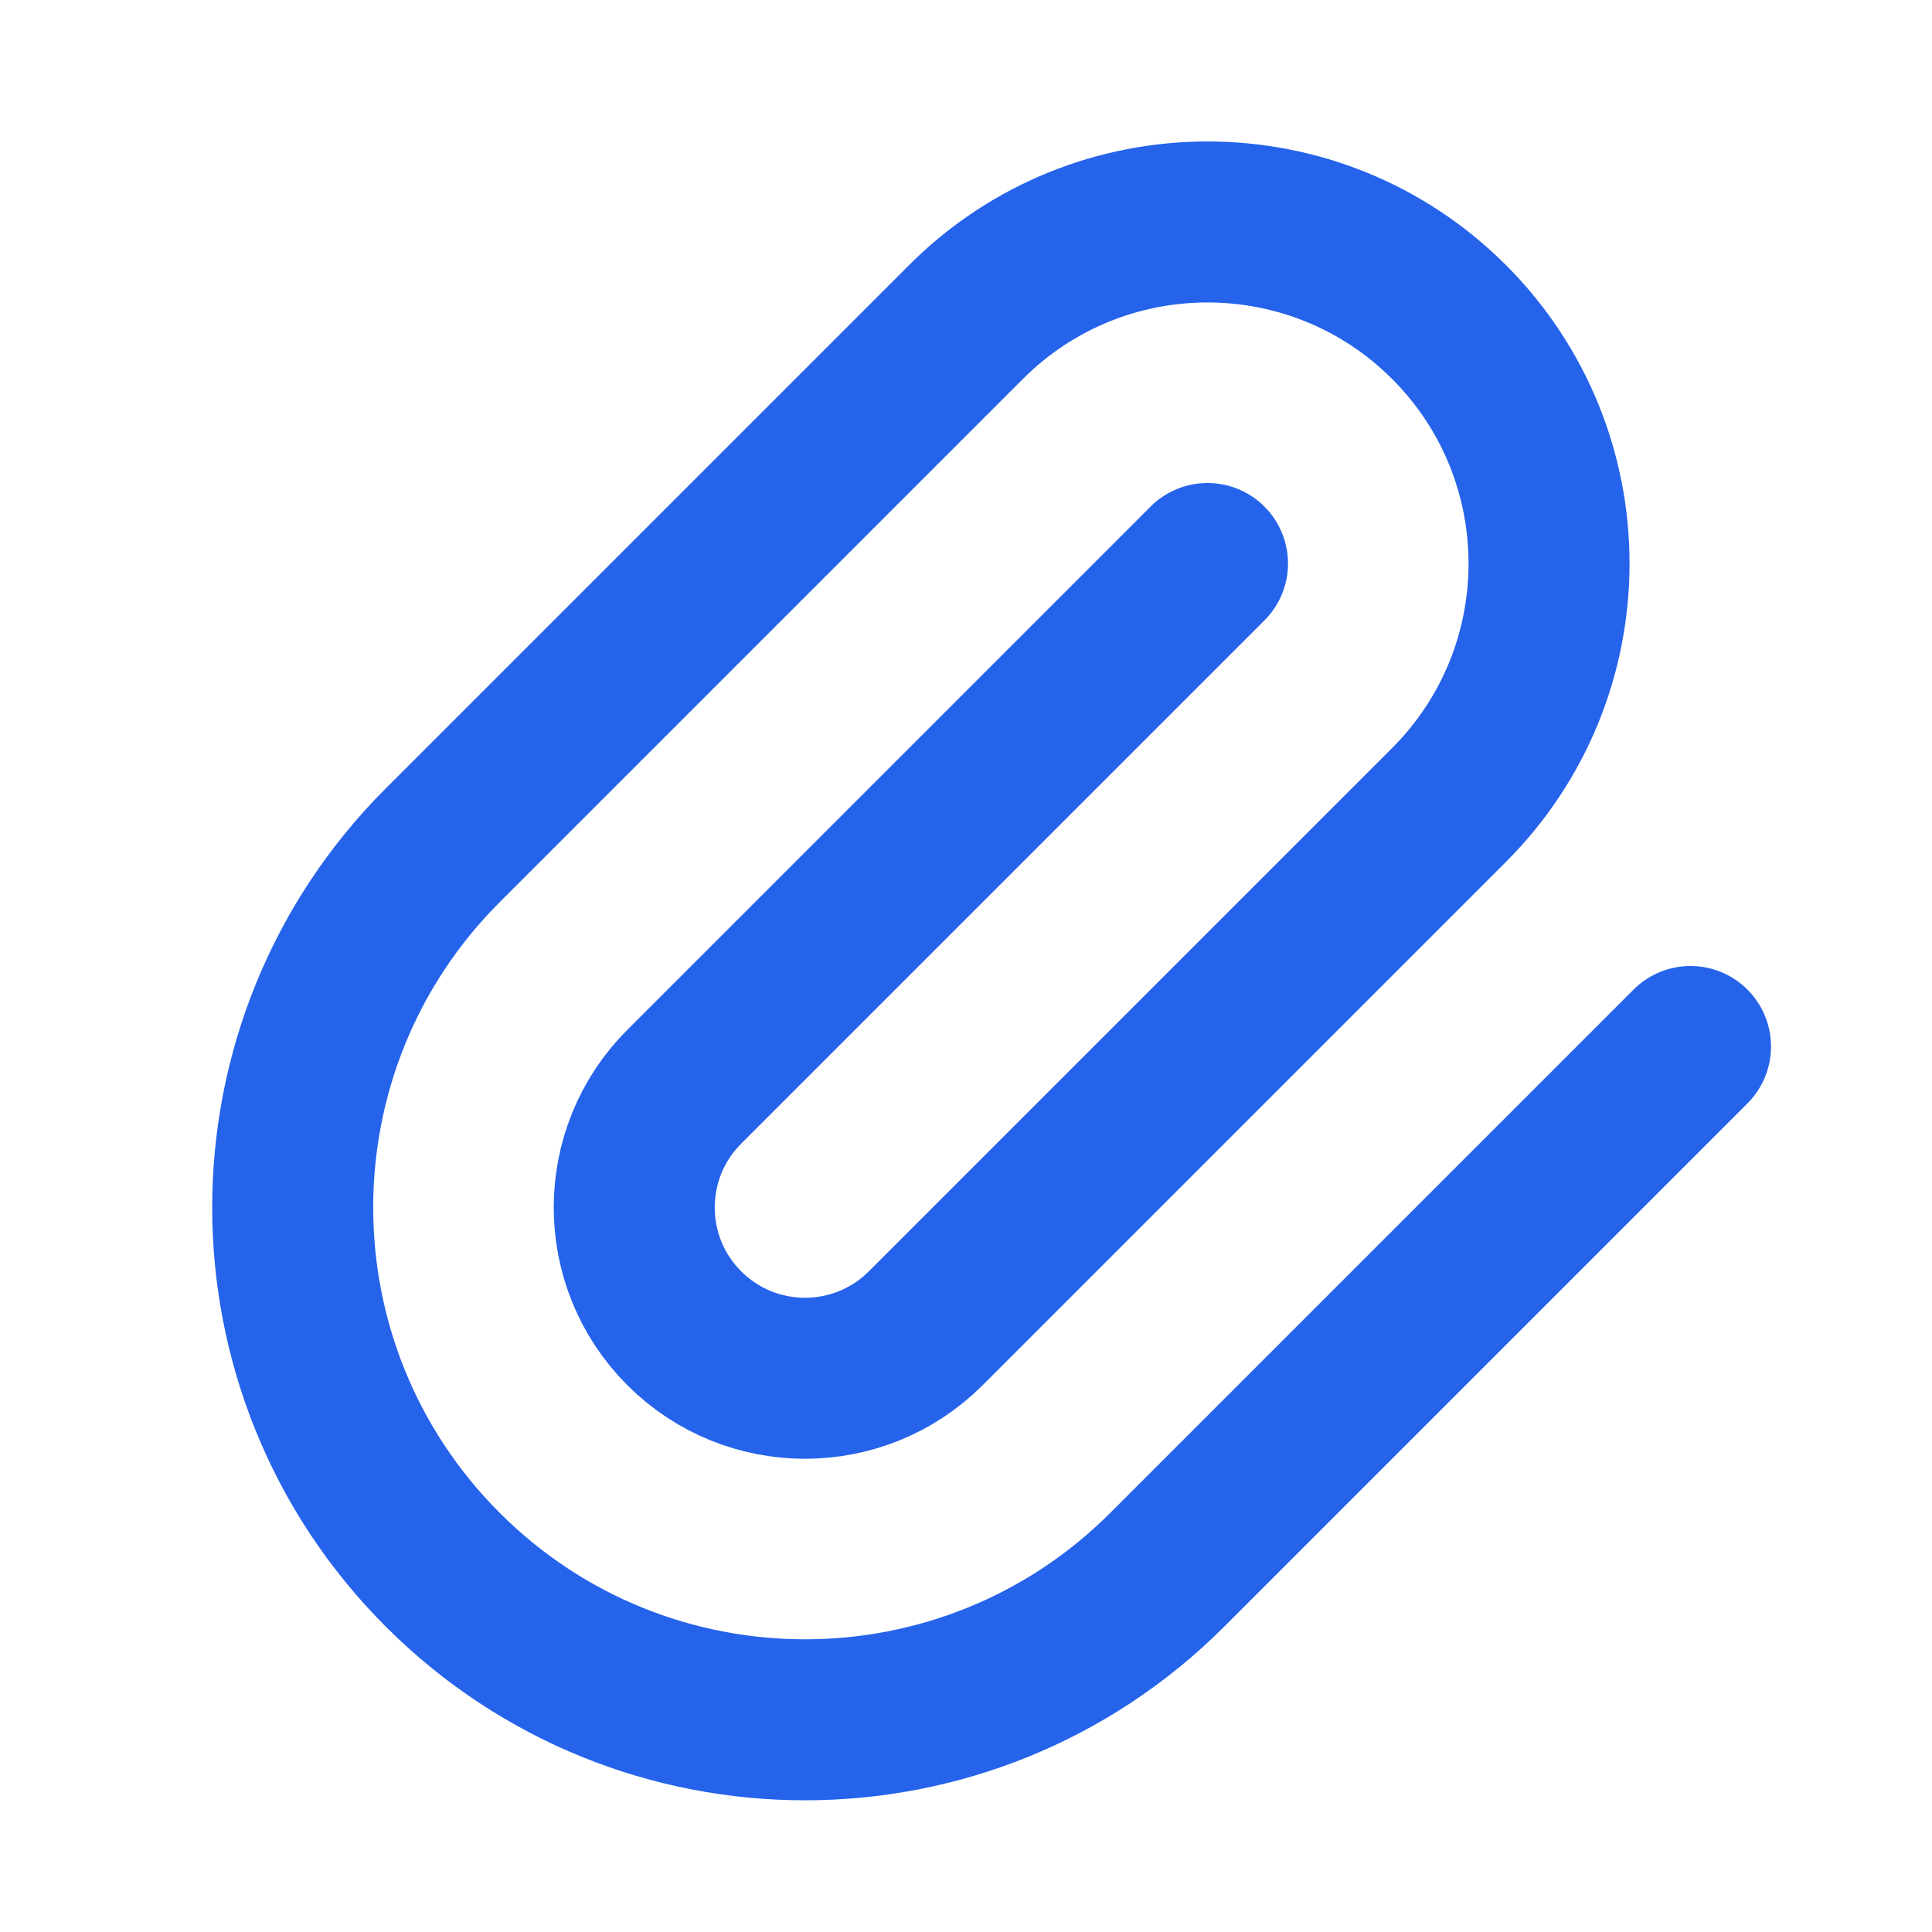
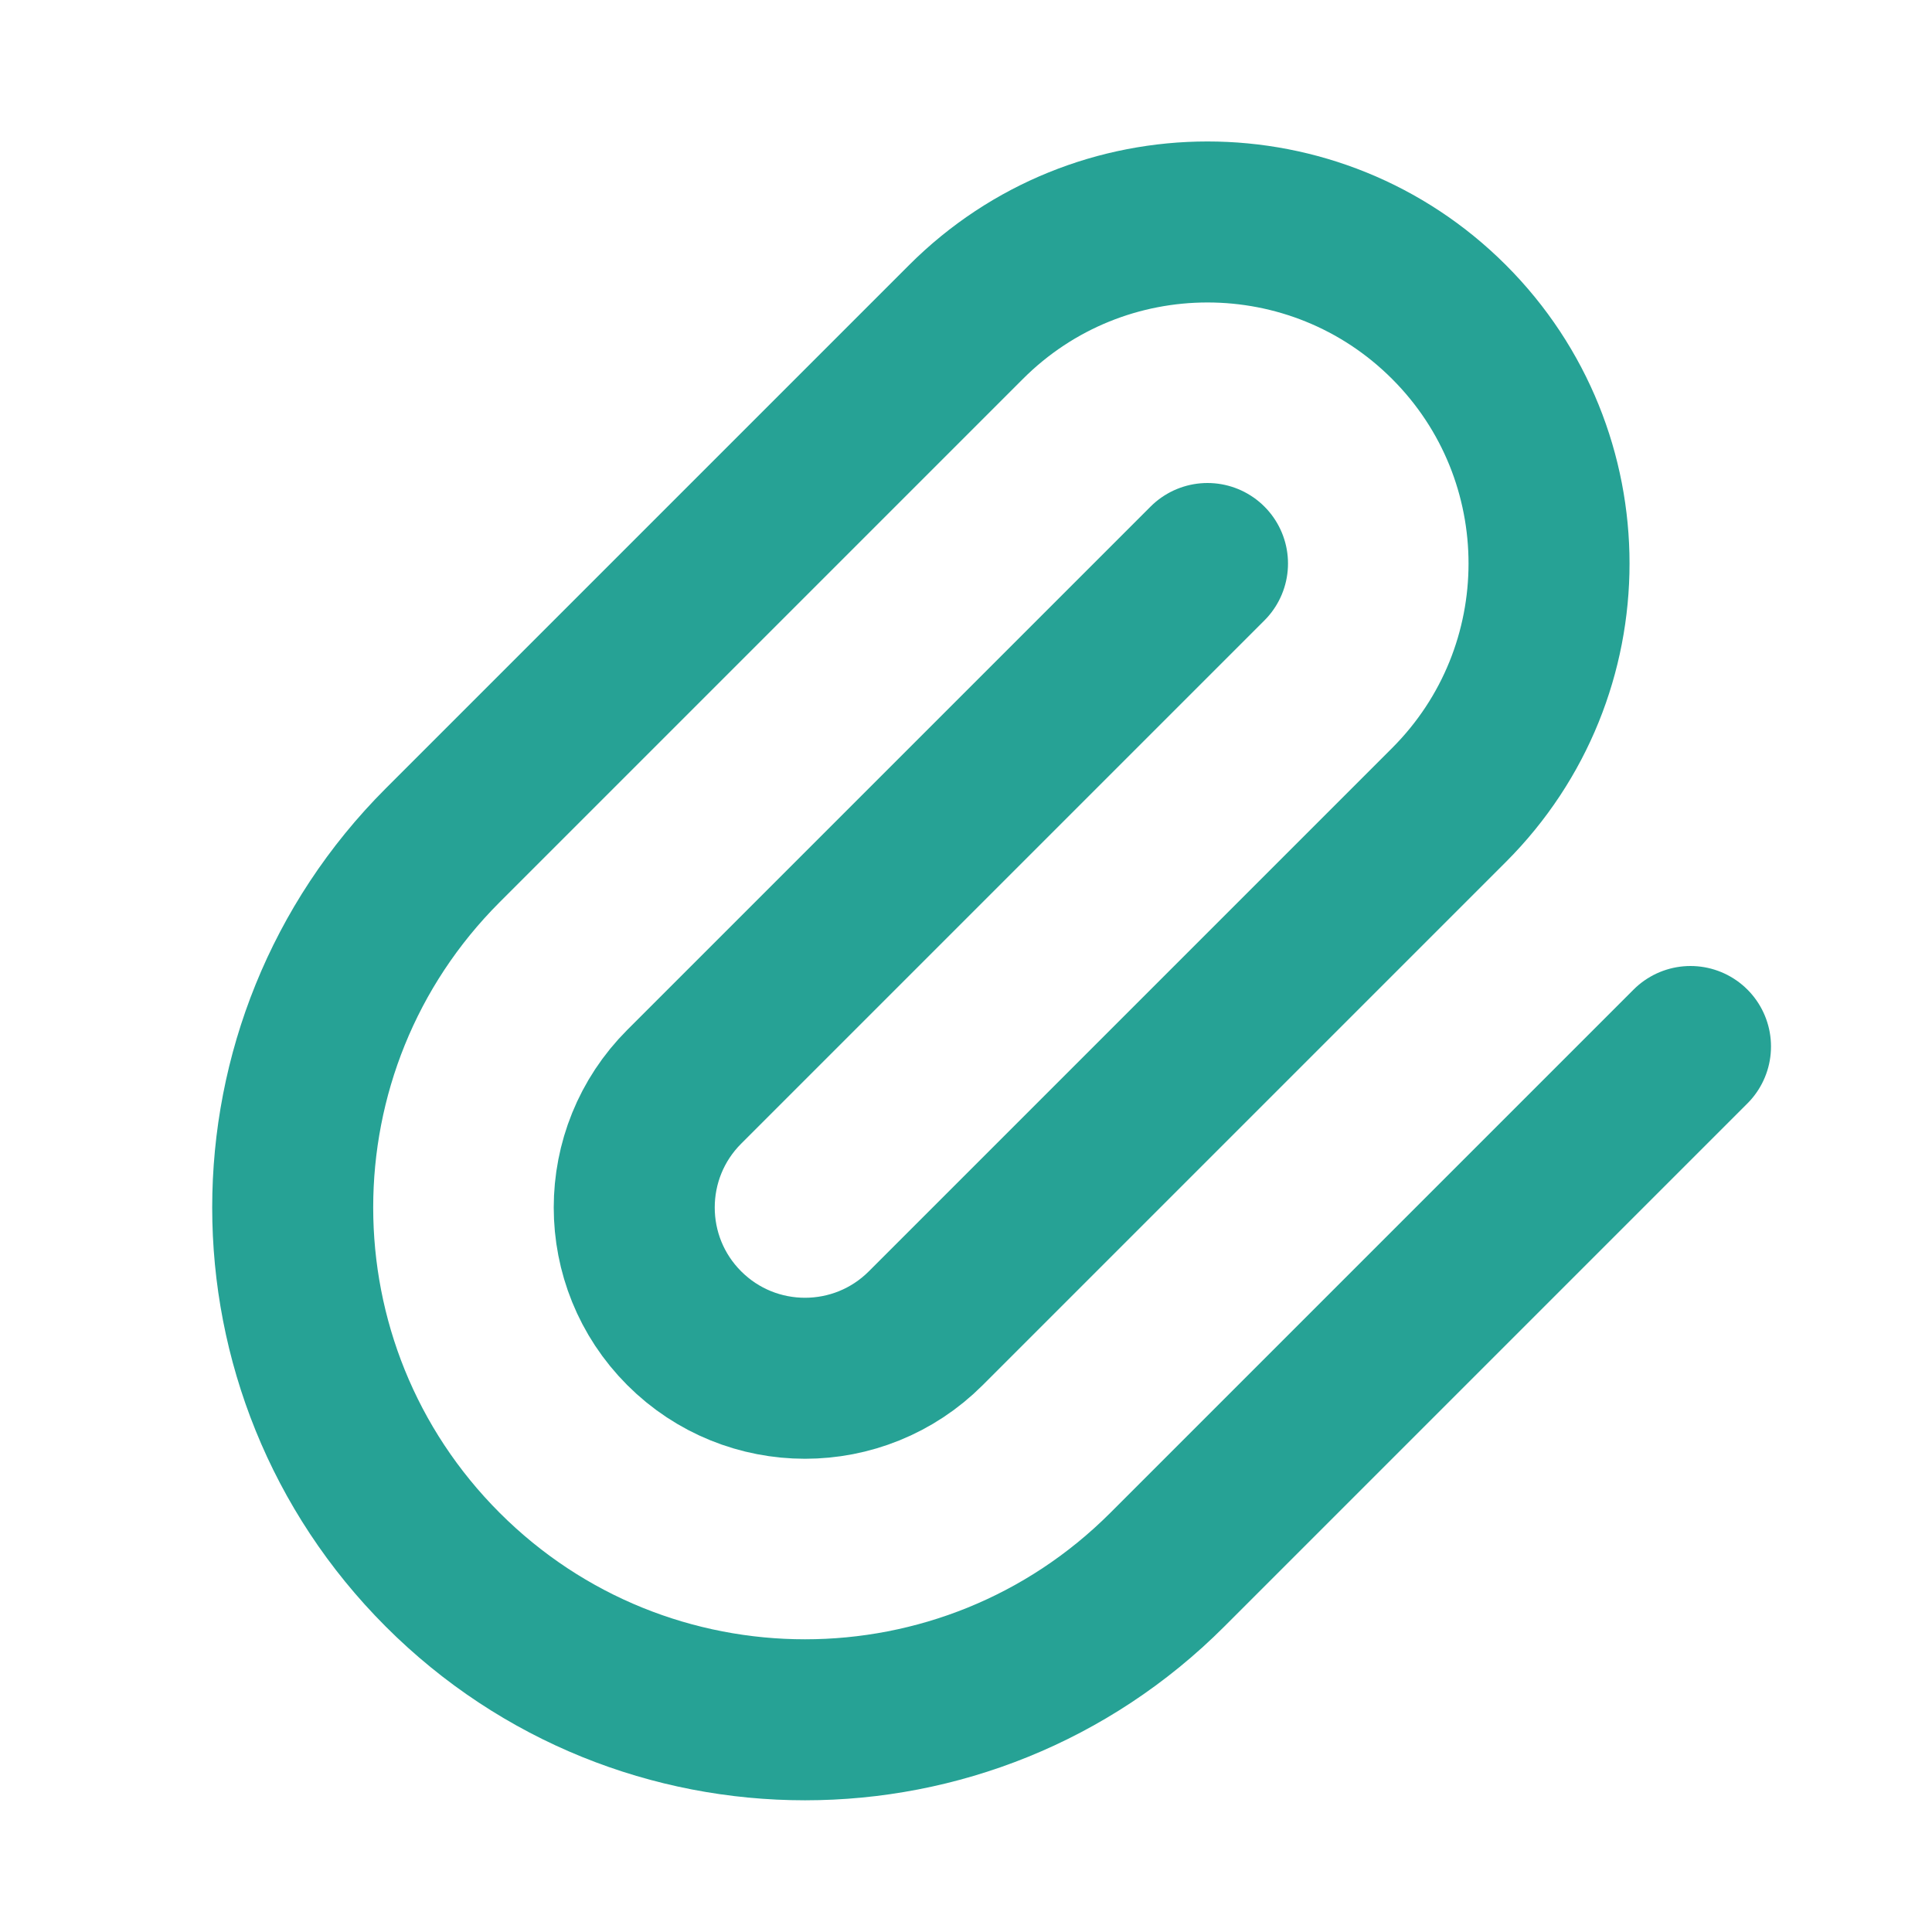
- <svg xmlns="http://www.w3.org/2000/svg" width="24" height="24" viewBox="0 0 24 24" fill="none" stroke="#2563eb" stroke-width="2" stroke-linecap="round" stroke-linejoin="round" class="icon icon-tabler icons-tabler-outline icon-tabler-paperclip">
+ <svg xmlns="http://www.w3.org/2000/svg" width="24" height="24" viewBox="0 0 24 24" fill="none" stroke="#26A295" stroke-width="2" stroke-linecap="round" stroke-linejoin="round" class="icon icon-tabler icons-tabler-outline icon-tabler-paperclip">
  <path stroke="none" d="M0 0h24v24H0z" fill="none" />
  <path d="M15 7l-6.5 6.5a1.5 1.5 0 0 0 3 3l6.5 -6.5a3 3 0 0 0 -6 -6l-6.5 6.5a4.5 4.5 0 0 0 9 9l6.5 -6.5" />
</svg>
